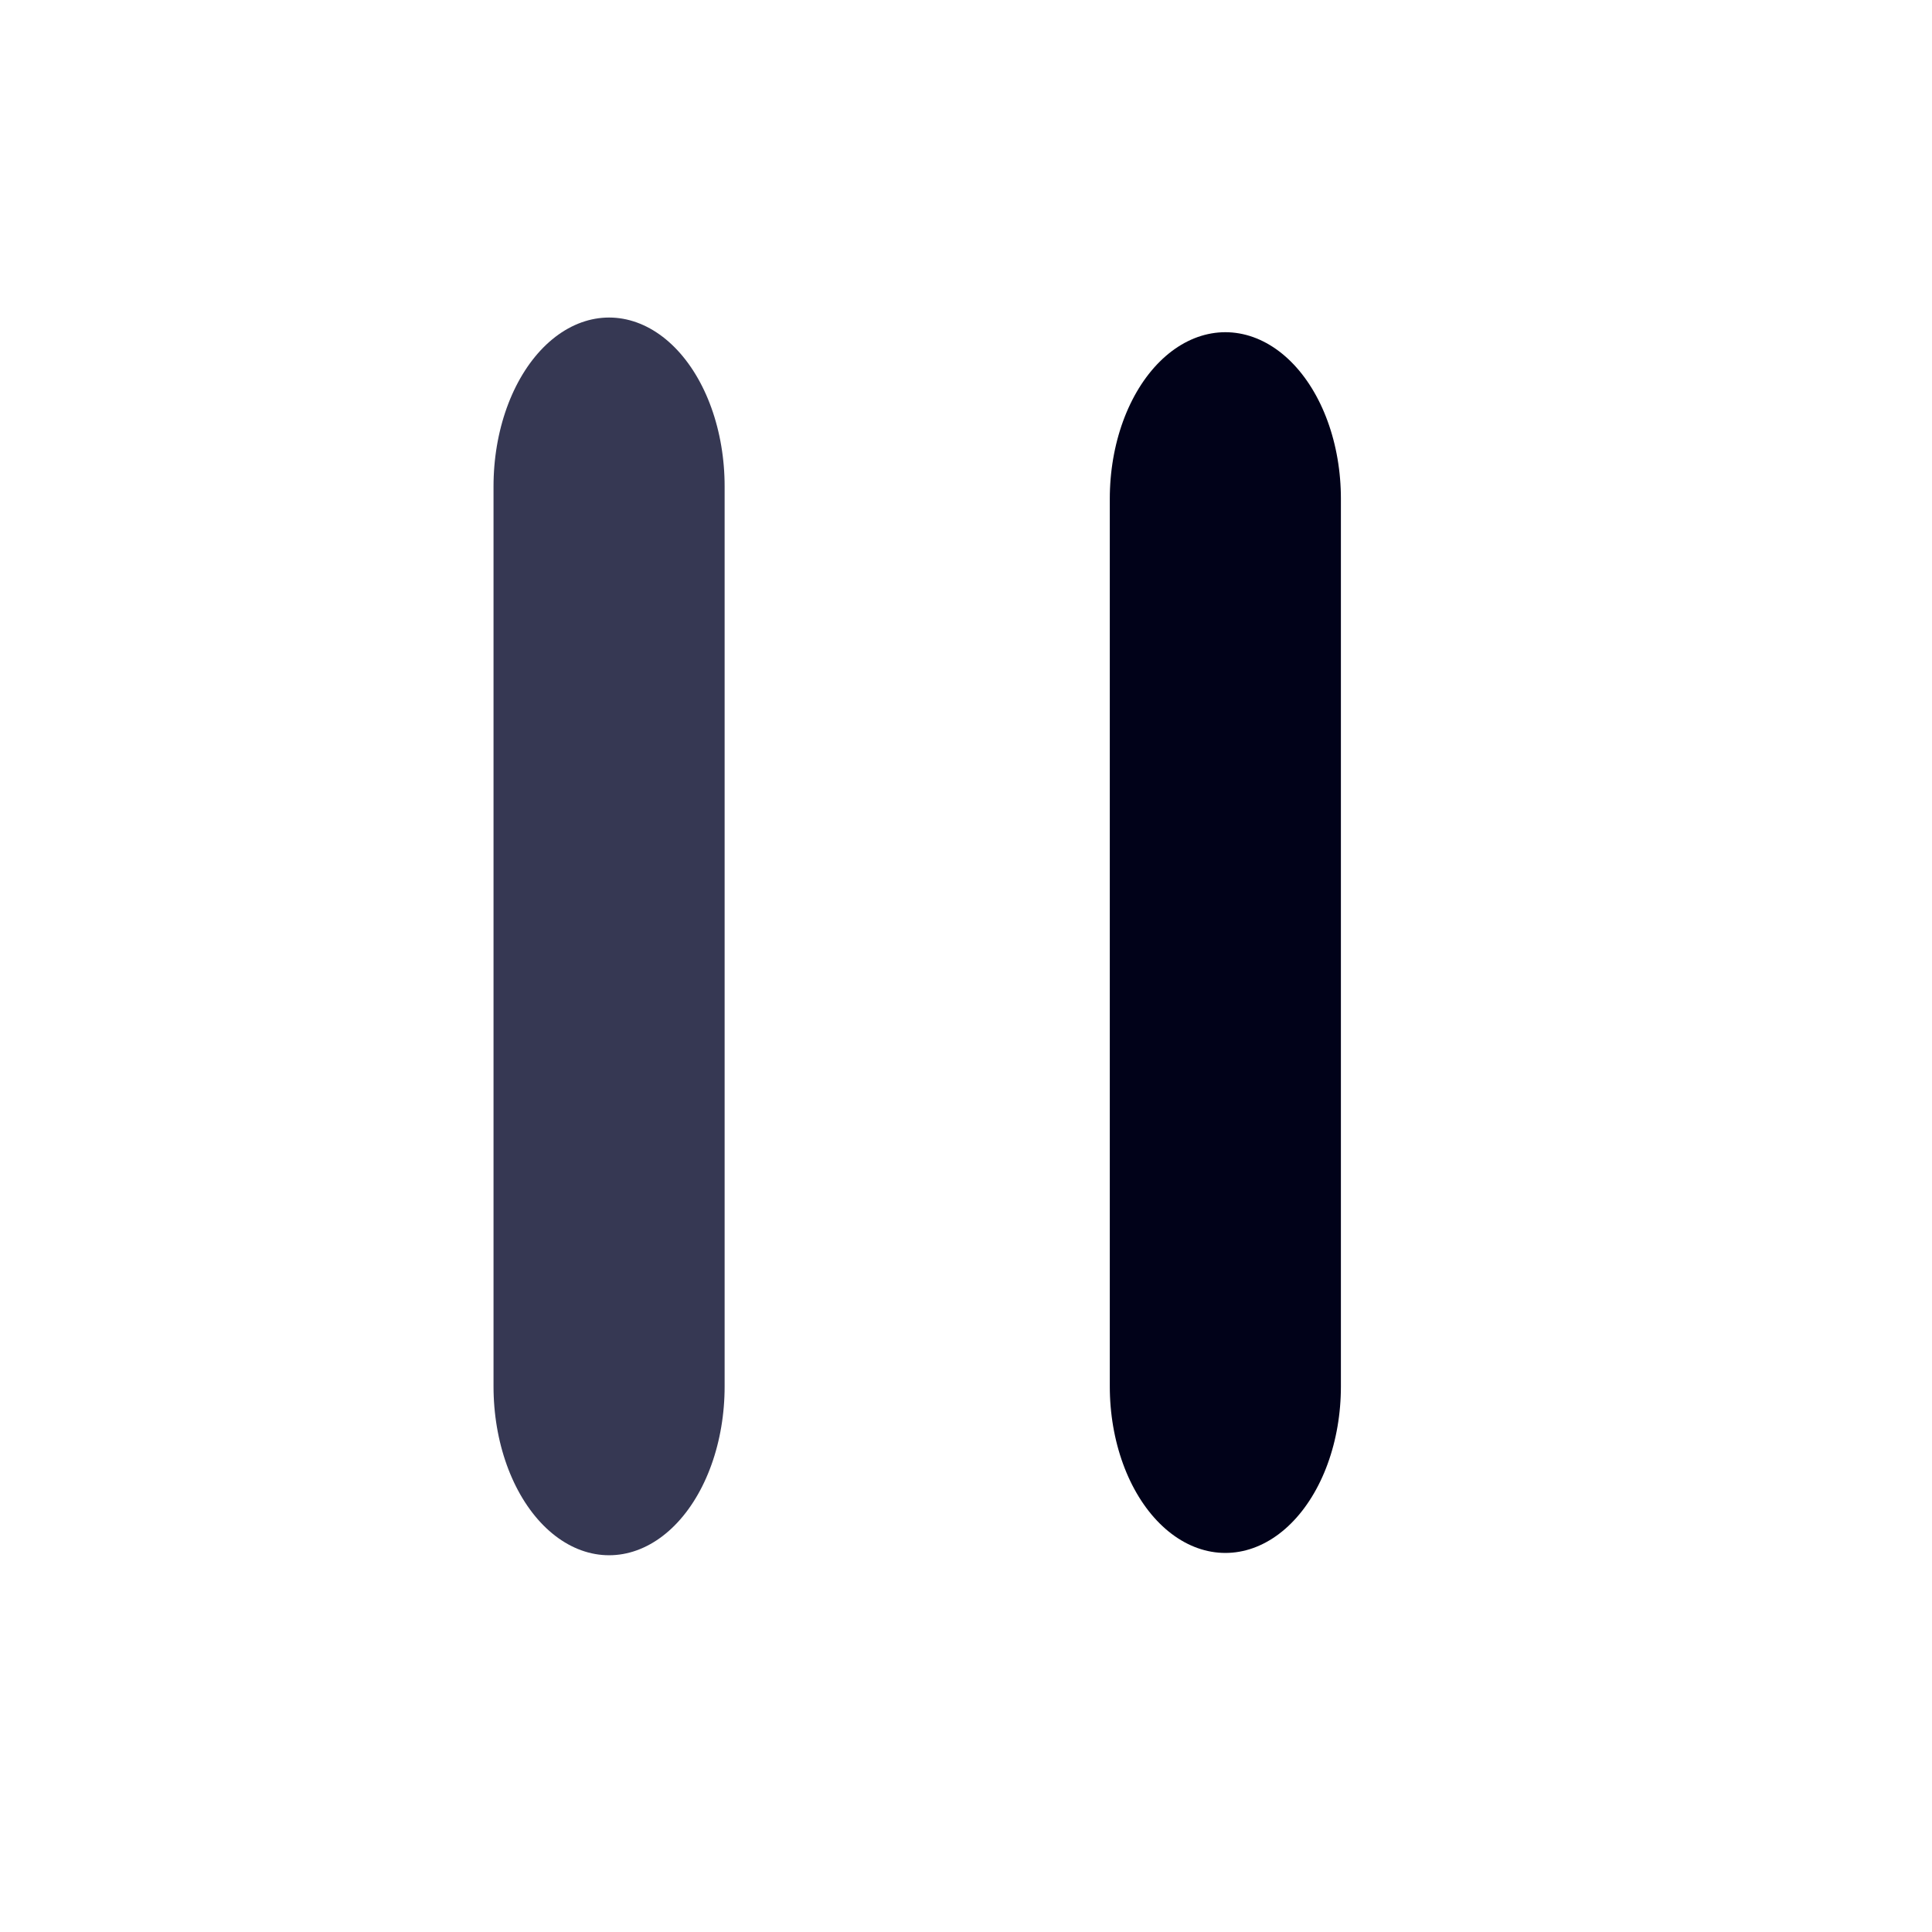
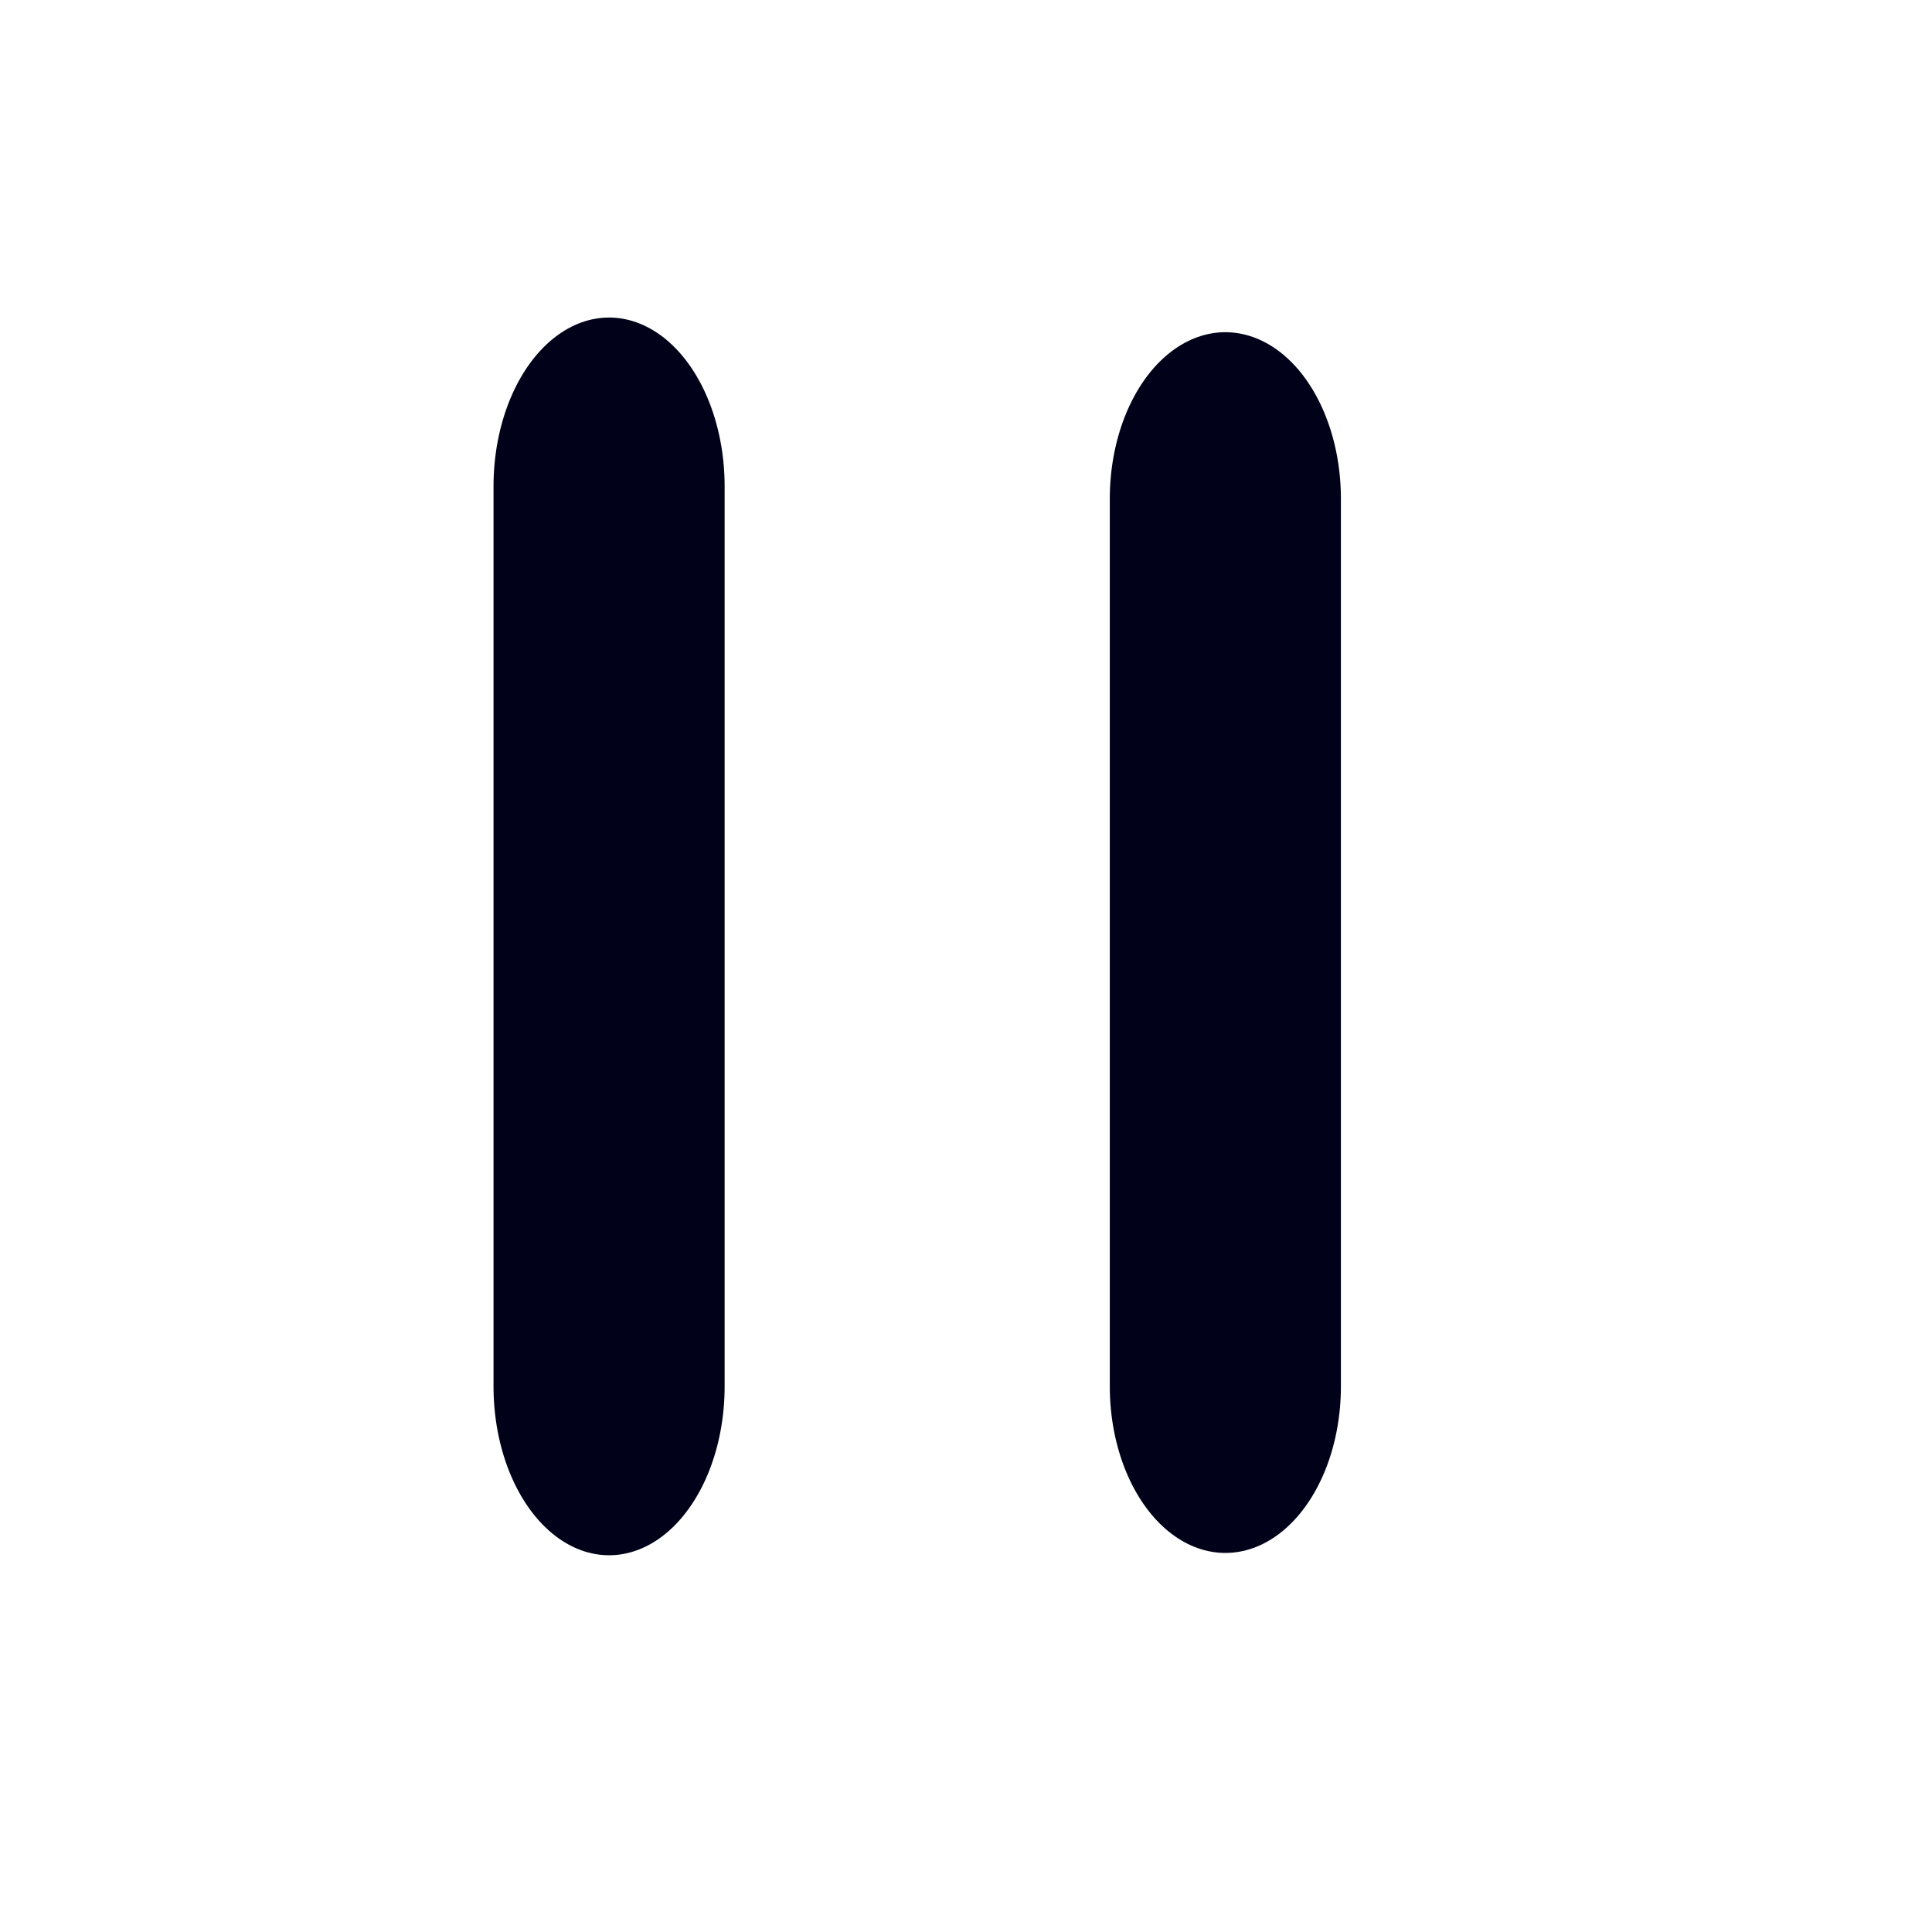
<svg xmlns="http://www.w3.org/2000/svg" width="100%" height="100%" viewBox="0 0 24 24" version="1.1" xml:space="preserve" style="fill-rule:evenodd;clip-rule:evenodd;stroke-linecap:round;">
  <g transform="matrix(1.9139,0,0,2.79552,-11.5729,-27.5051)">
-     <path d="M10,12L10,16" style="fill:none;stroke:rgb(54,56,83);stroke-width:1.5px;" />
+     <path d="M10,12L10,16" style="fill:none;stroke:rgb(1,2,25);stroke-width:1.5px;" />
  </g>
  <g transform="matrix(1.9139,0,0,2.75716,-11.5729,-26.8913)">
-     <path d="M14,12L14,16" style="fill:none;stroke:#010219 ;stroke-width:1.5px;" />
+     <path d="M14,12L14,16" style="fill:none;stroke:rgb(1,2,25);stroke-width:1.5px;" />
  </g>
</svg>
